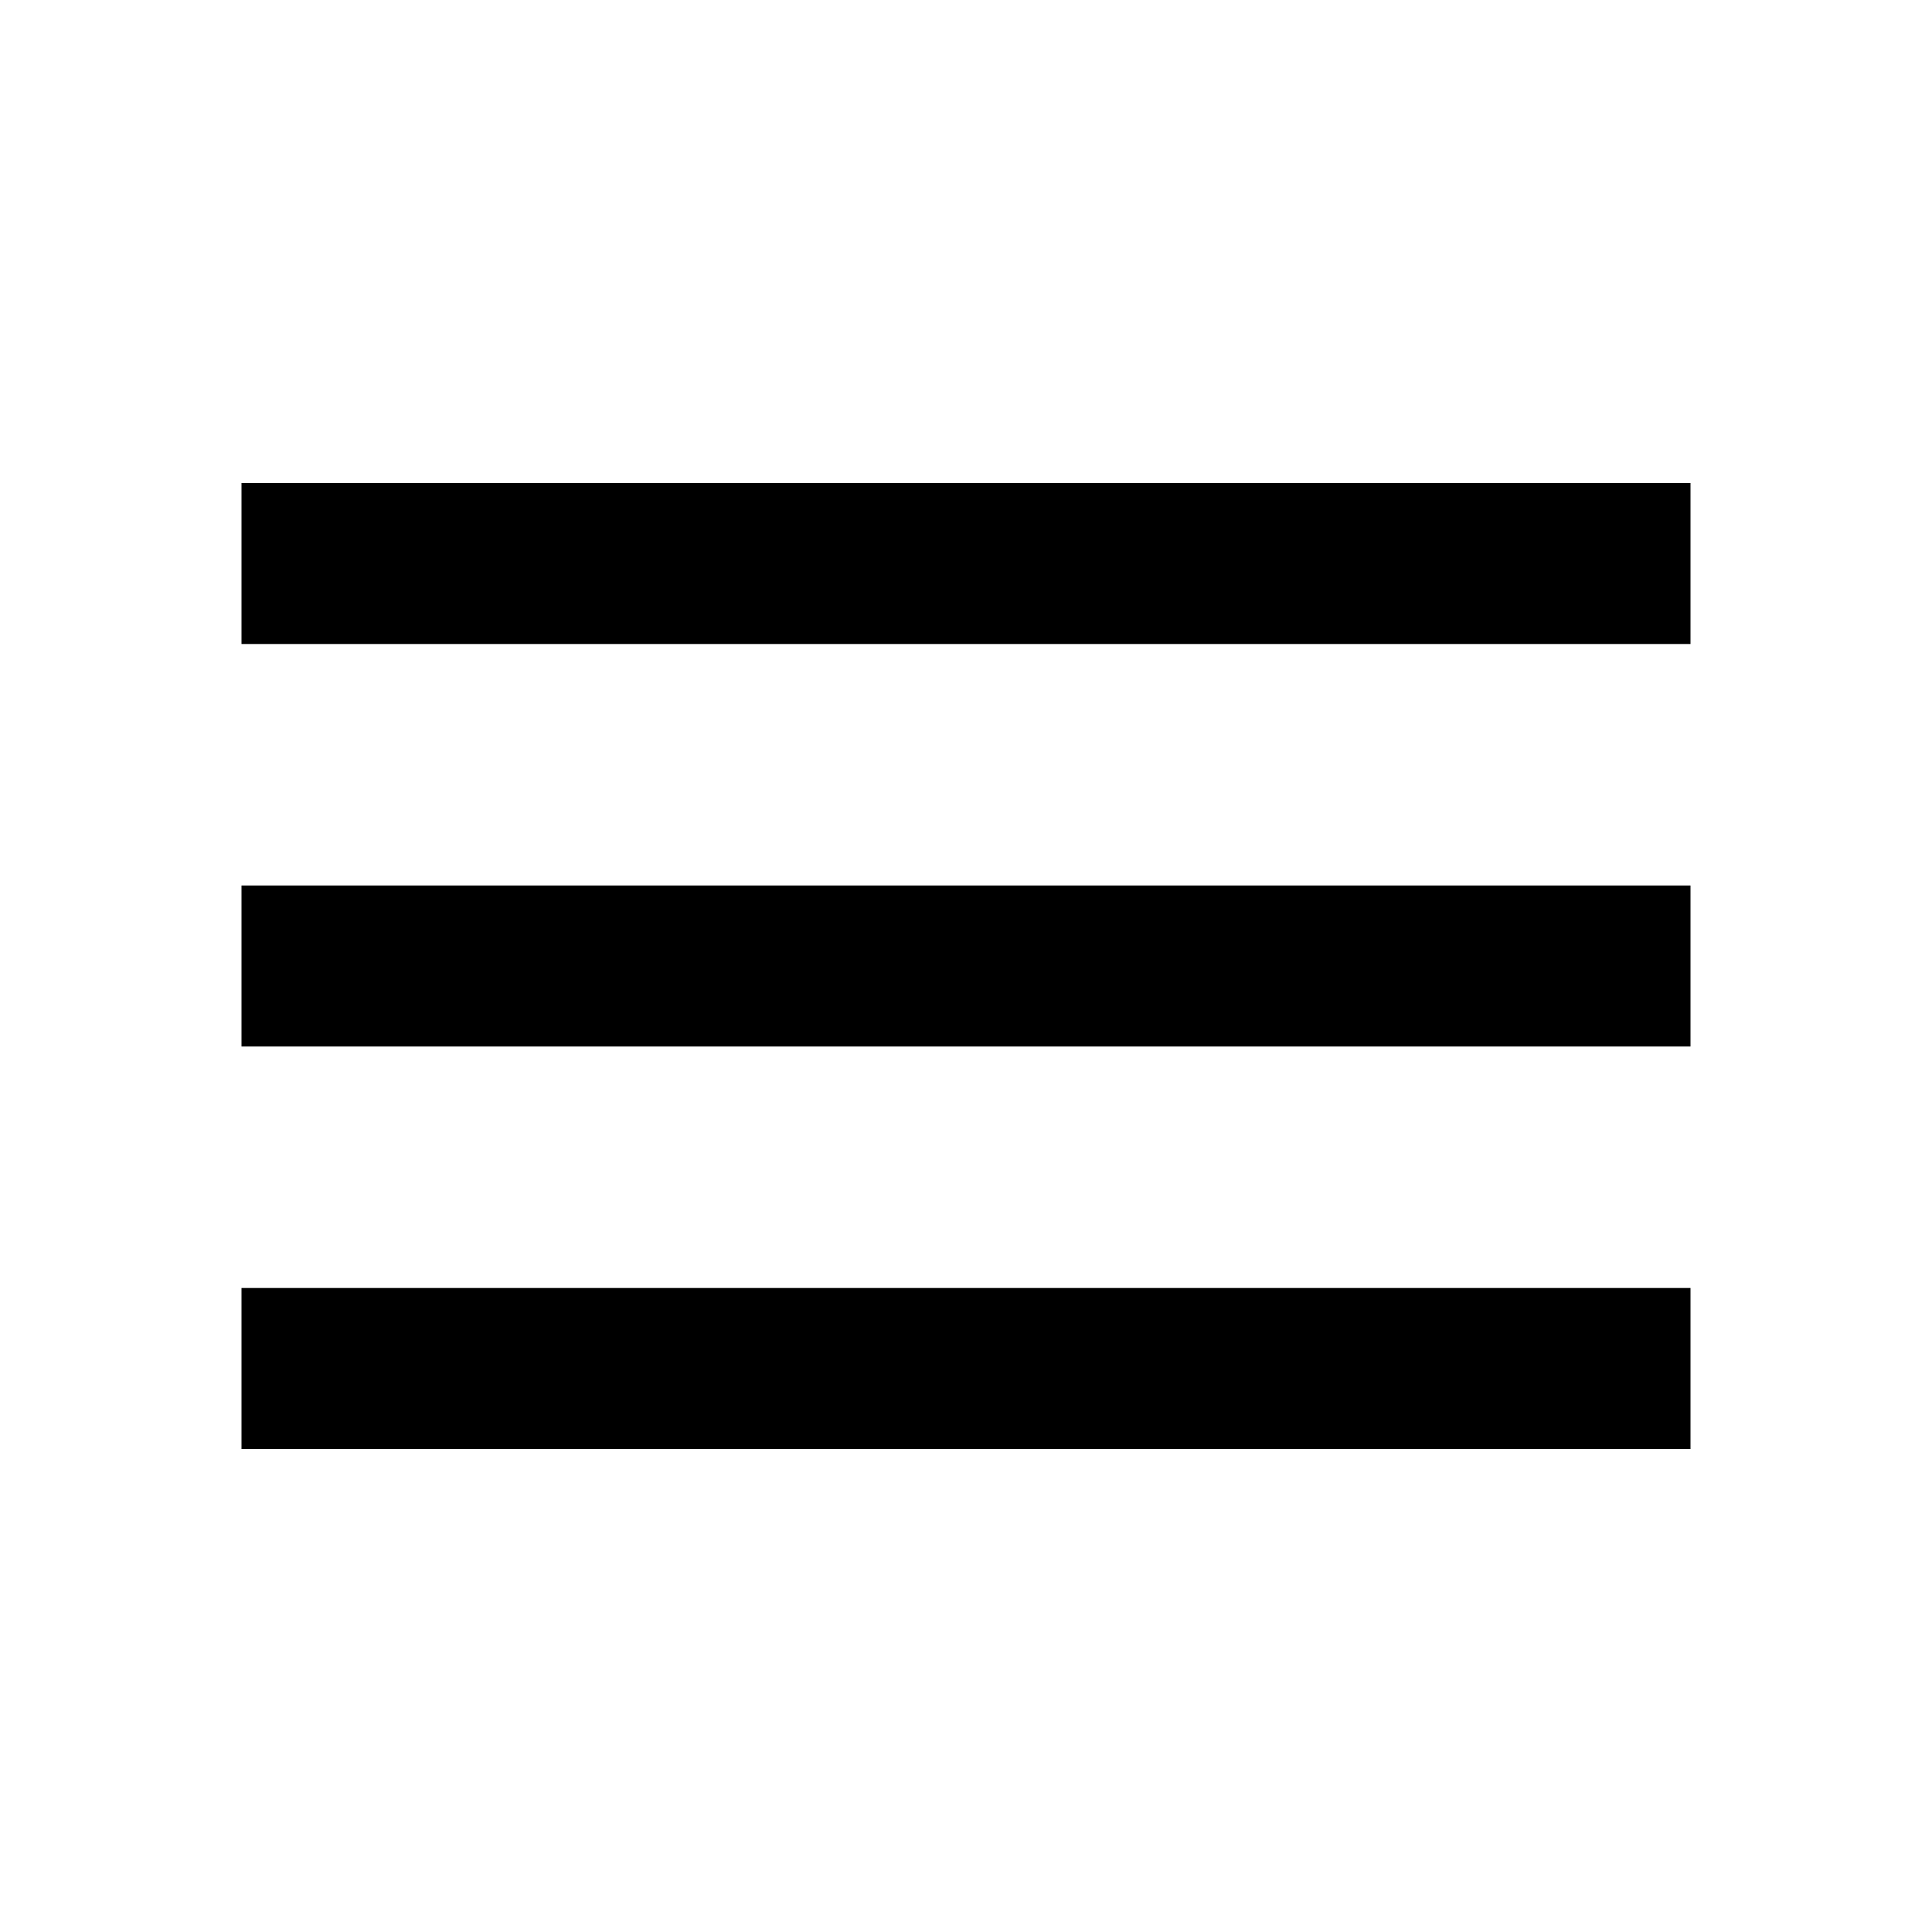
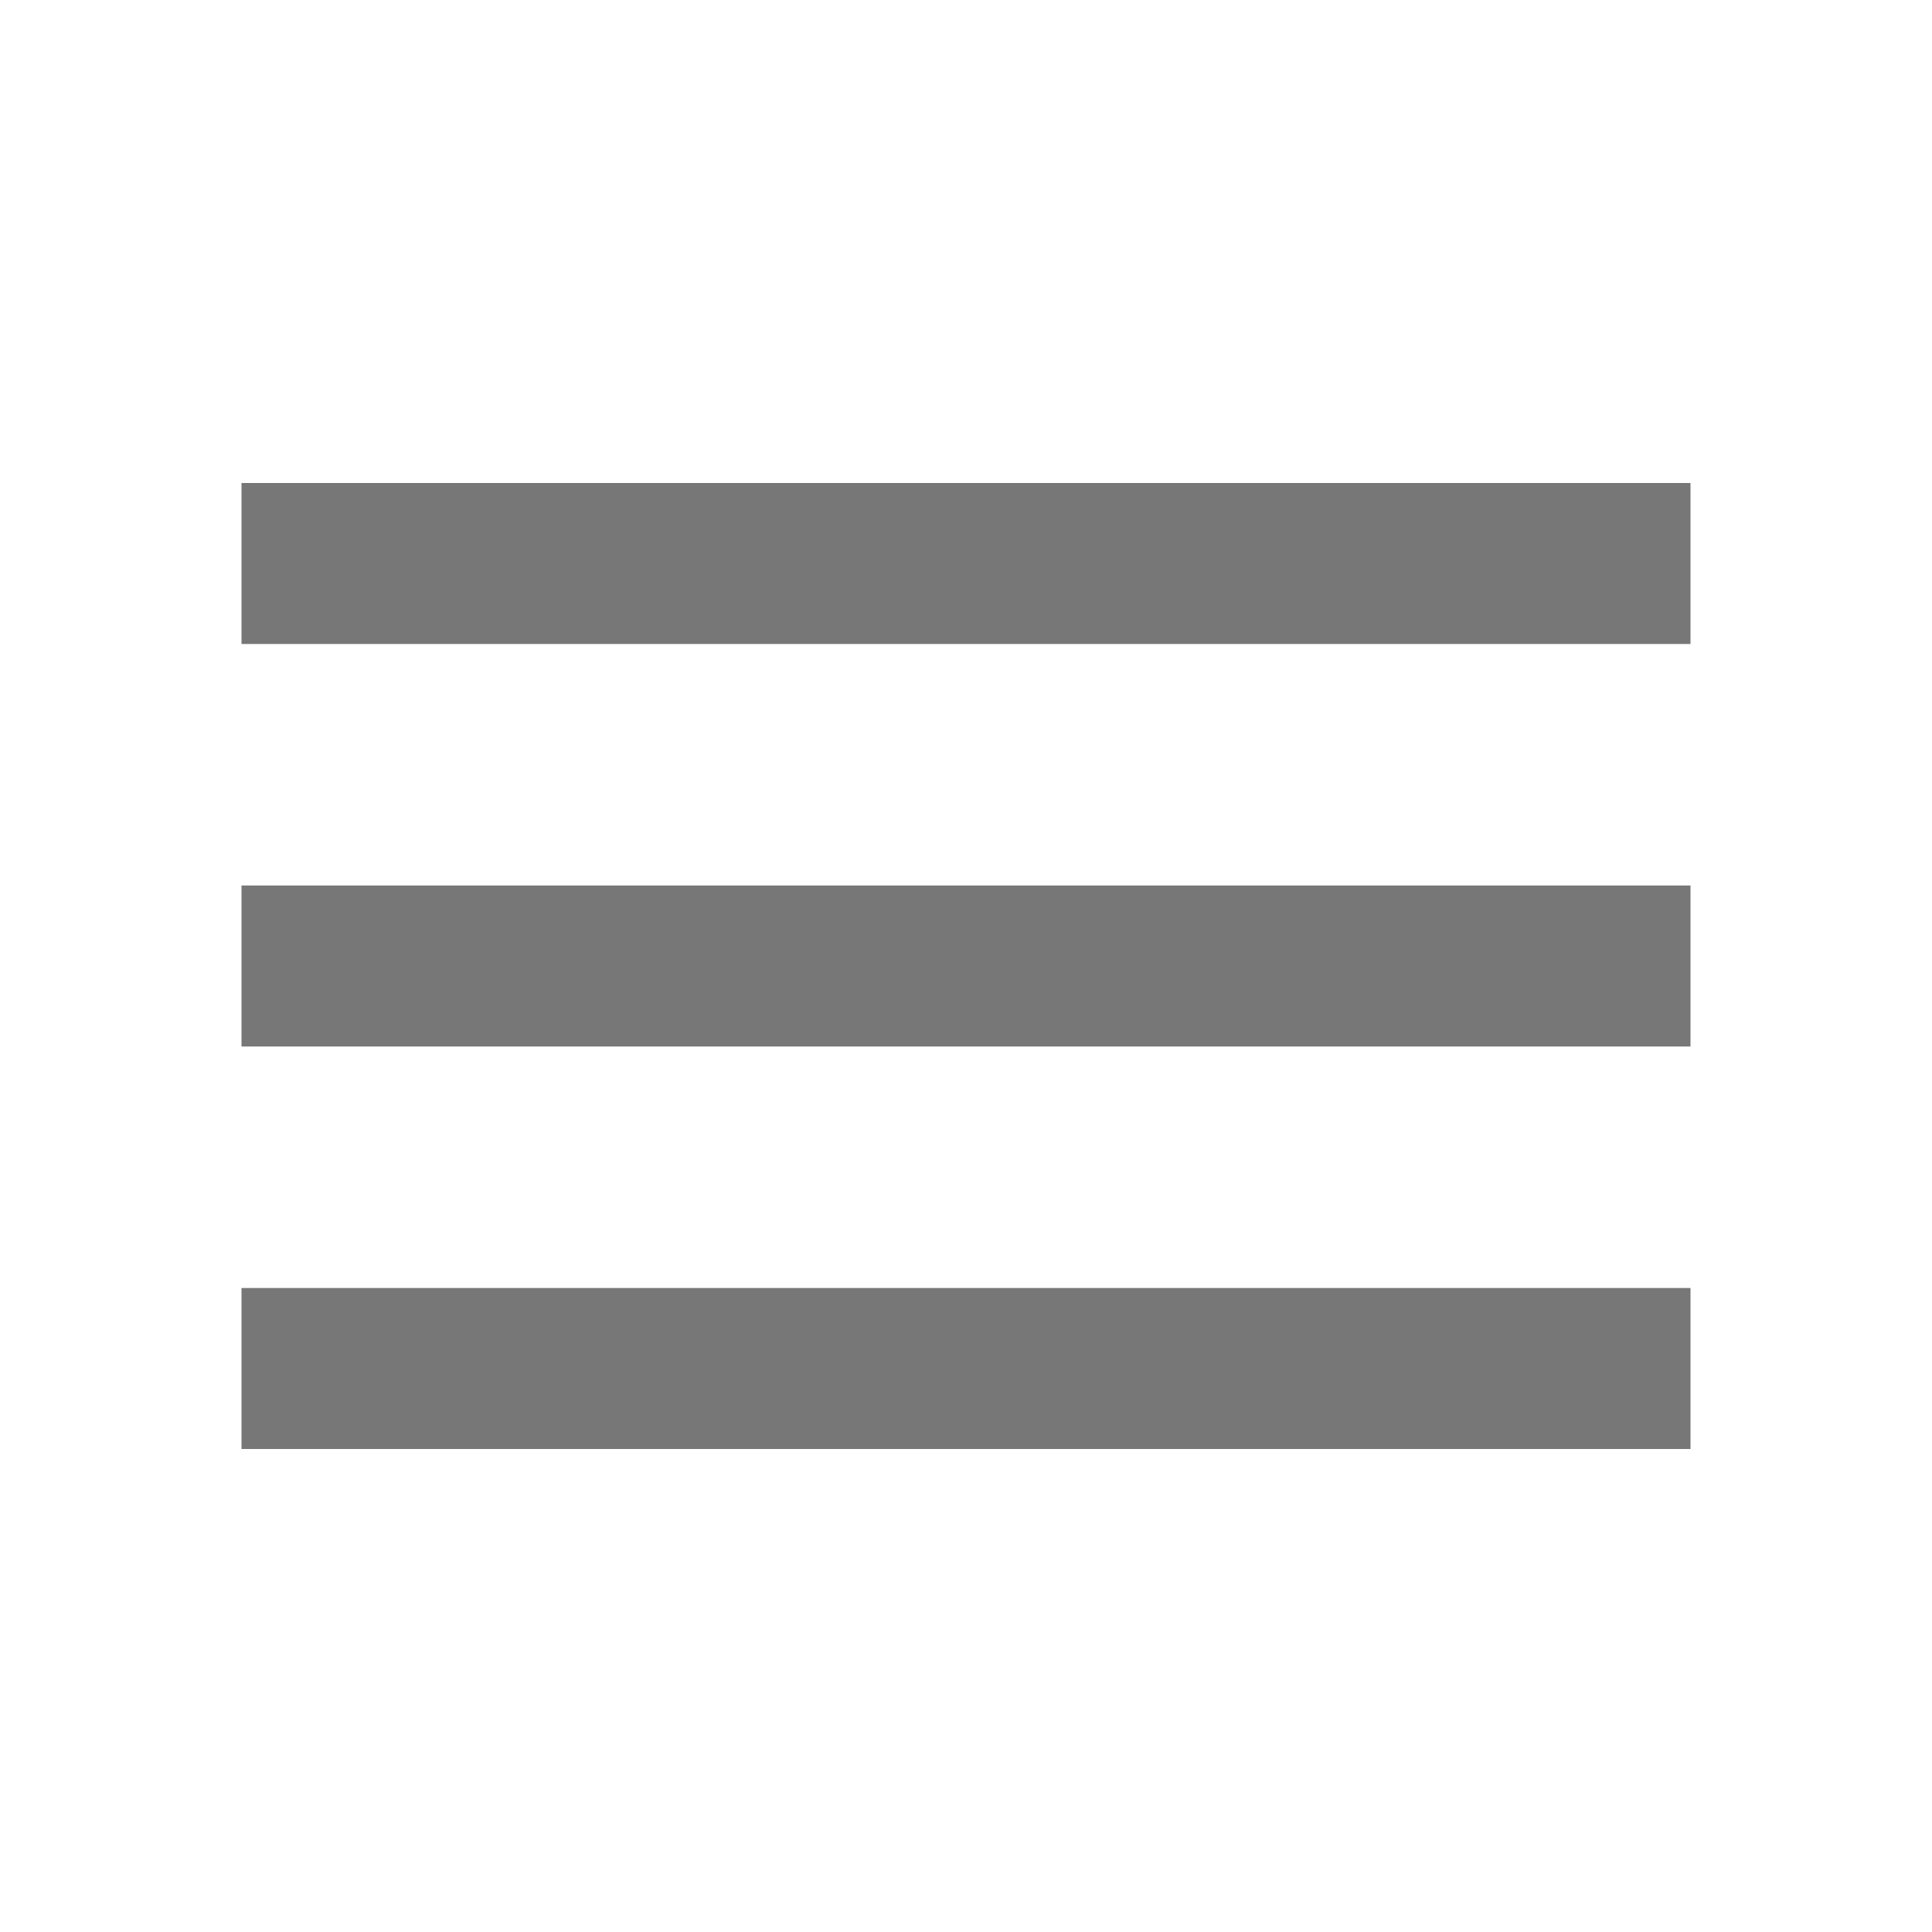
- <svg xmlns="http://www.w3.org/2000/svg" height="24px" viewBox="0 0 24 24" width="24px" fill="#000000">
+ <svg xmlns="http://www.w3.org/2000/svg" height="24px" viewBox="0 0 24 24" width="24px" fill="#777">
  <path d="M0 0h24v24H0V0z" fill="none" />
  <path d="M3 18h18v-2H3v2zm0-5h18v-2H3v2zm0-7v2h18V6H3z" />
</svg>
